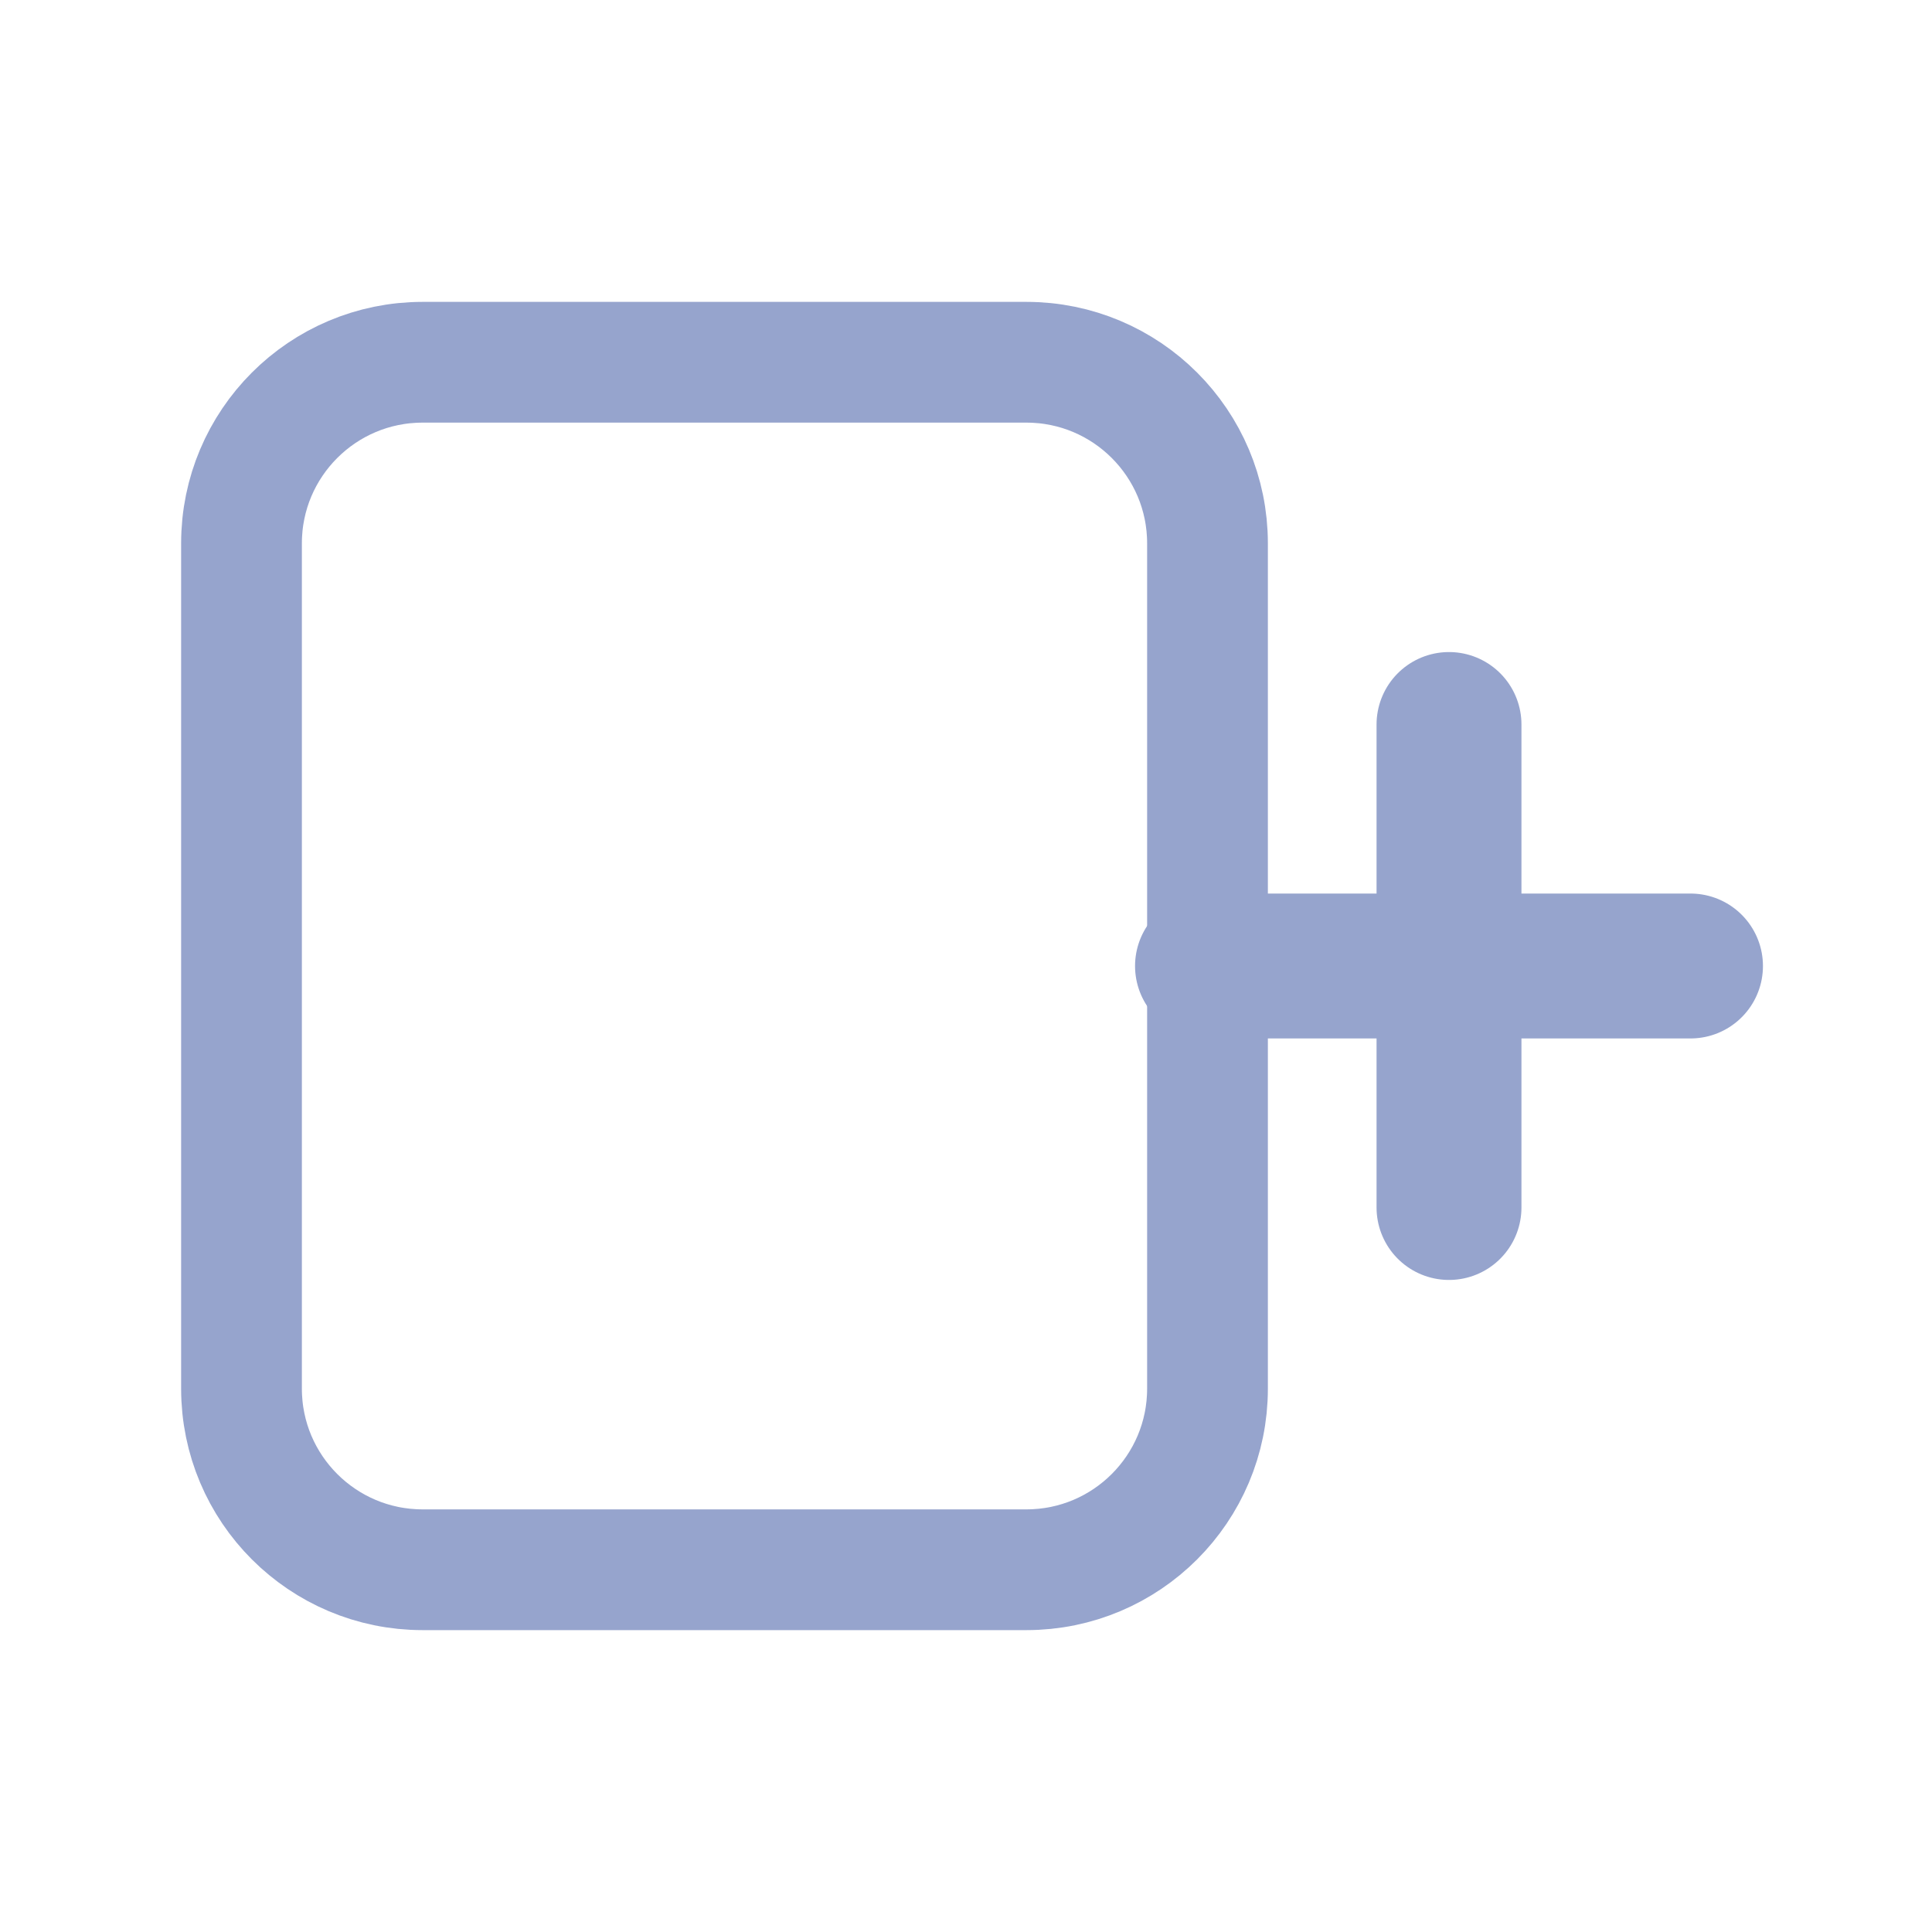
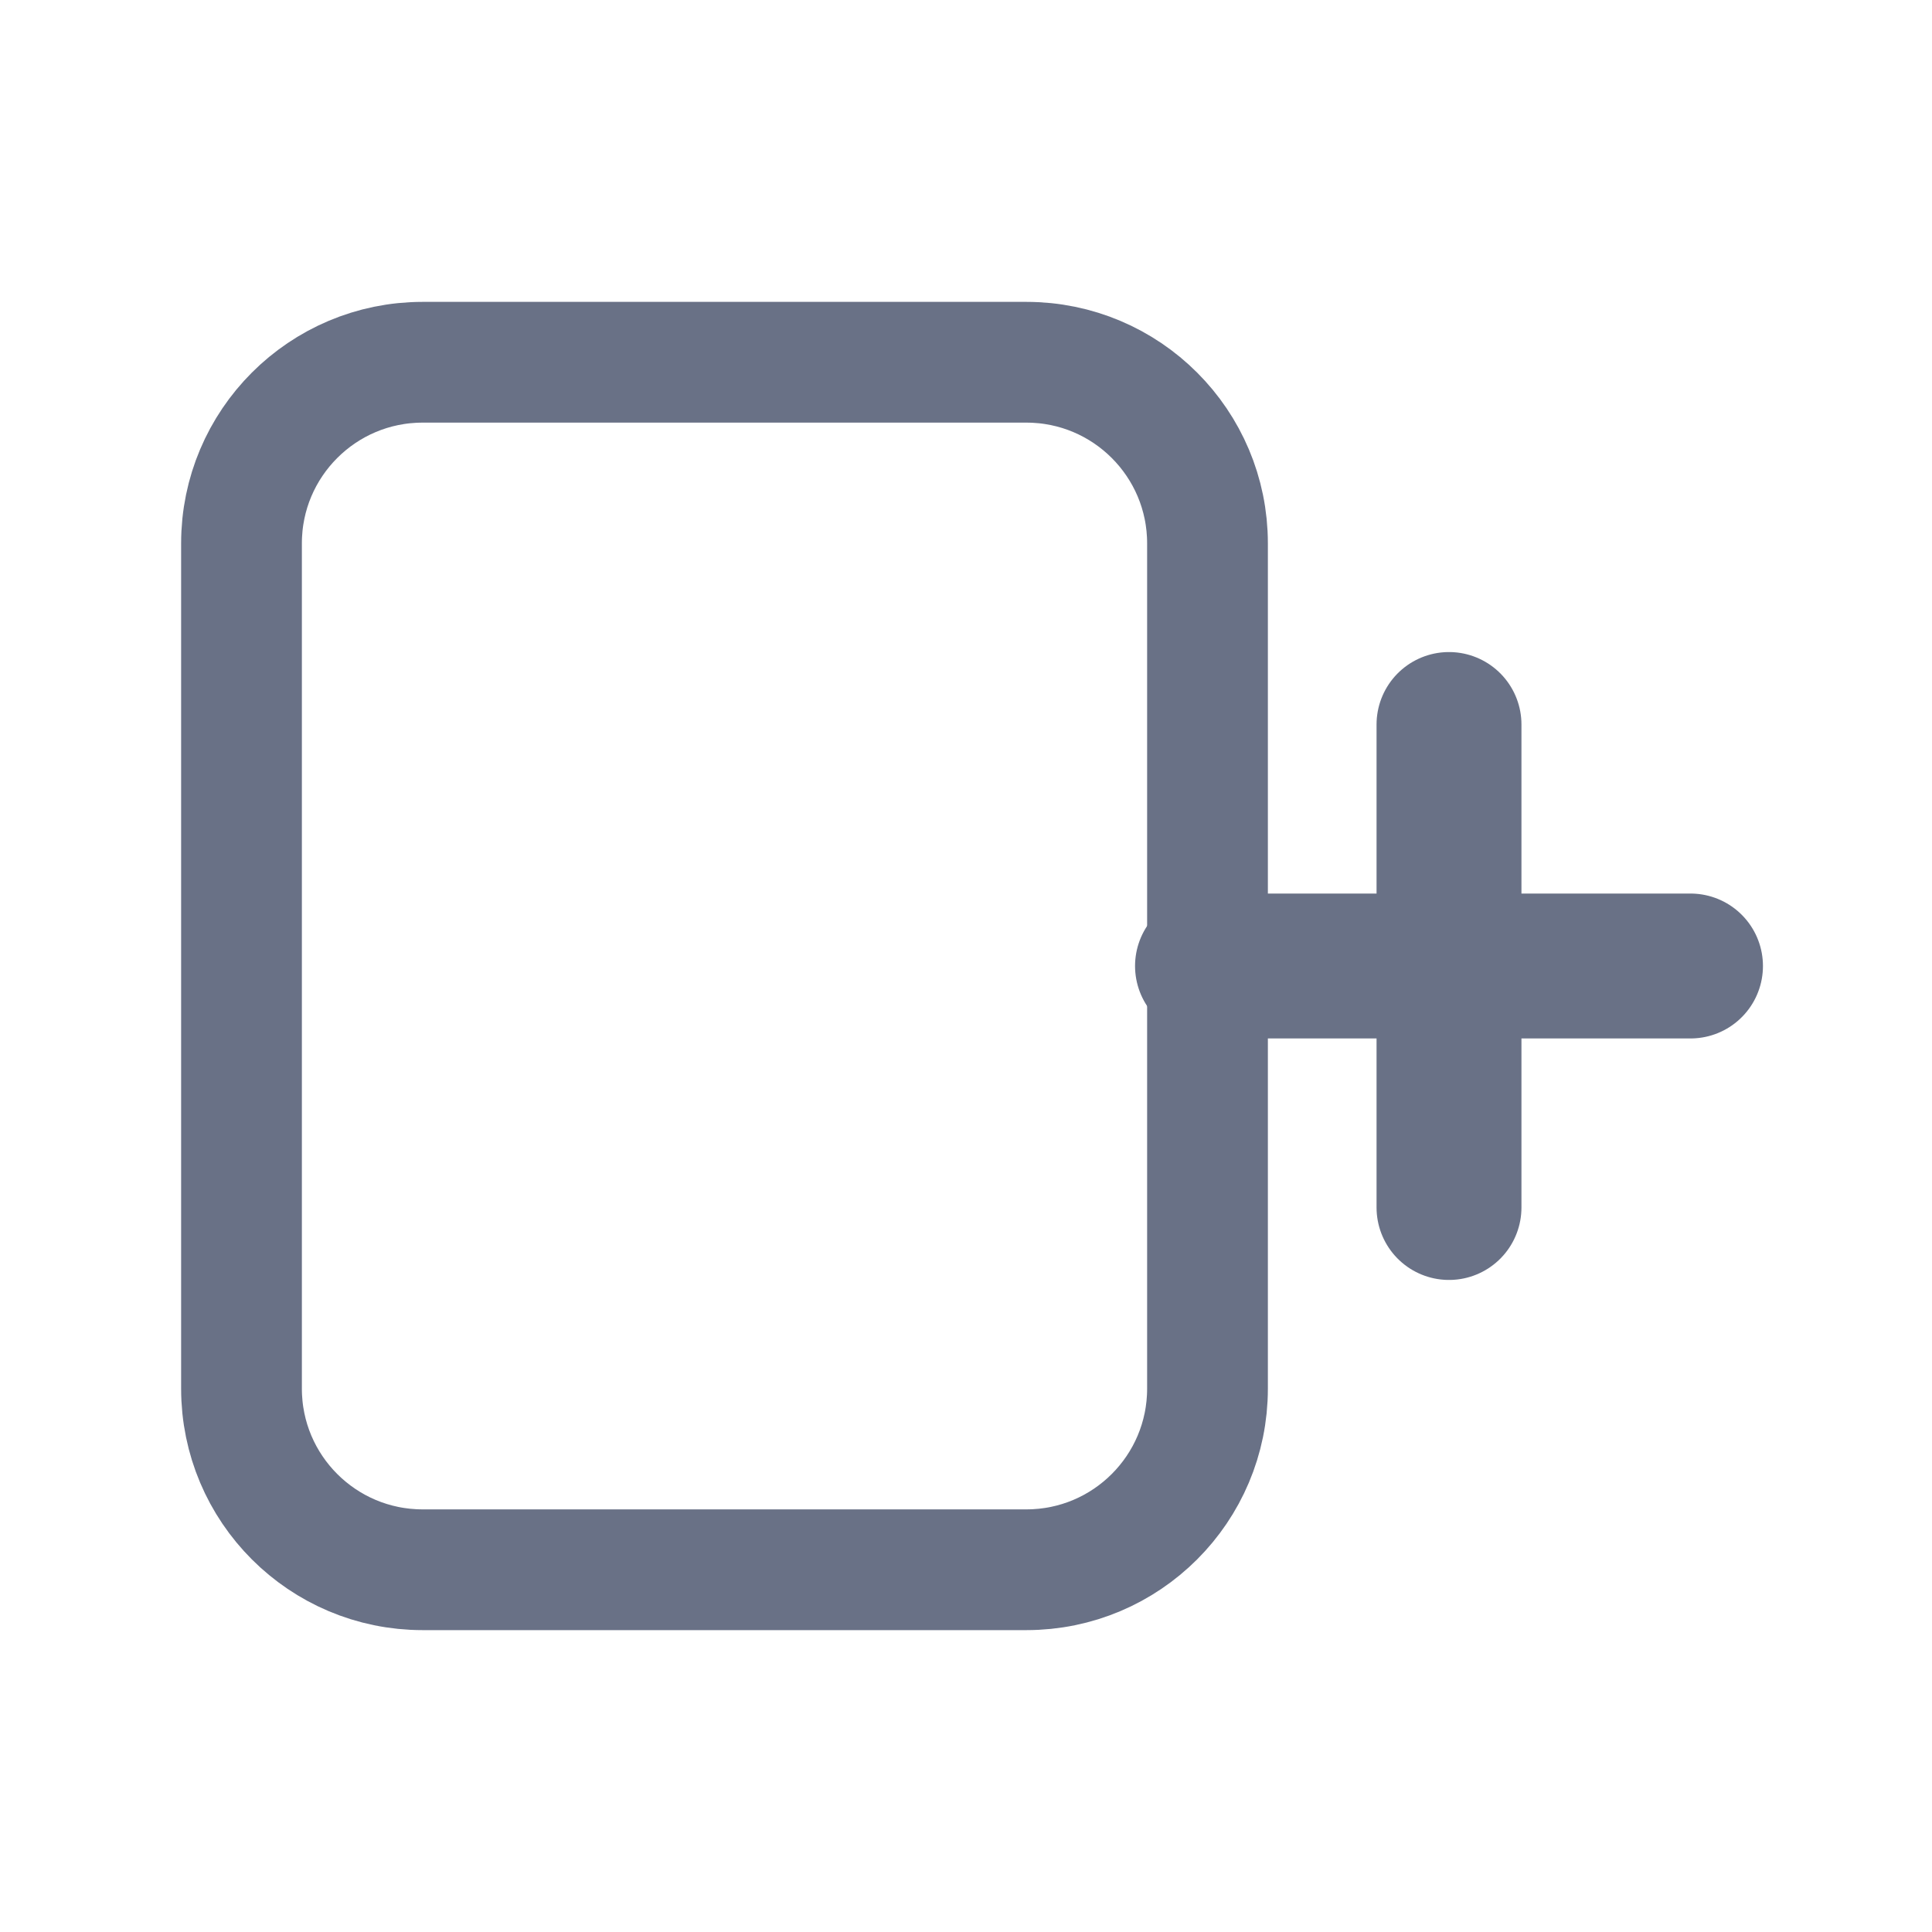
<svg xmlns="http://www.w3.org/2000/svg" width="16" height="16" viewBox="0 0 16 16" fill="none">
-   <rect x="2" y="3" width="8" height="10" rx="1.5" stroke="#96a4cd" />
-   <path d="M12 6V10M10 8H14" stroke="#96a4cd" stroke-width="1.2" stroke-linecap="round" />
+   <rect x="2" y="3" width="8" height="10" rx="1.5" stroke="#697186" />
+   <path d="M12 6V10M10 8H14" stroke="#697186" stroke-width="1.2" stroke-linecap="round" />
</svg>
